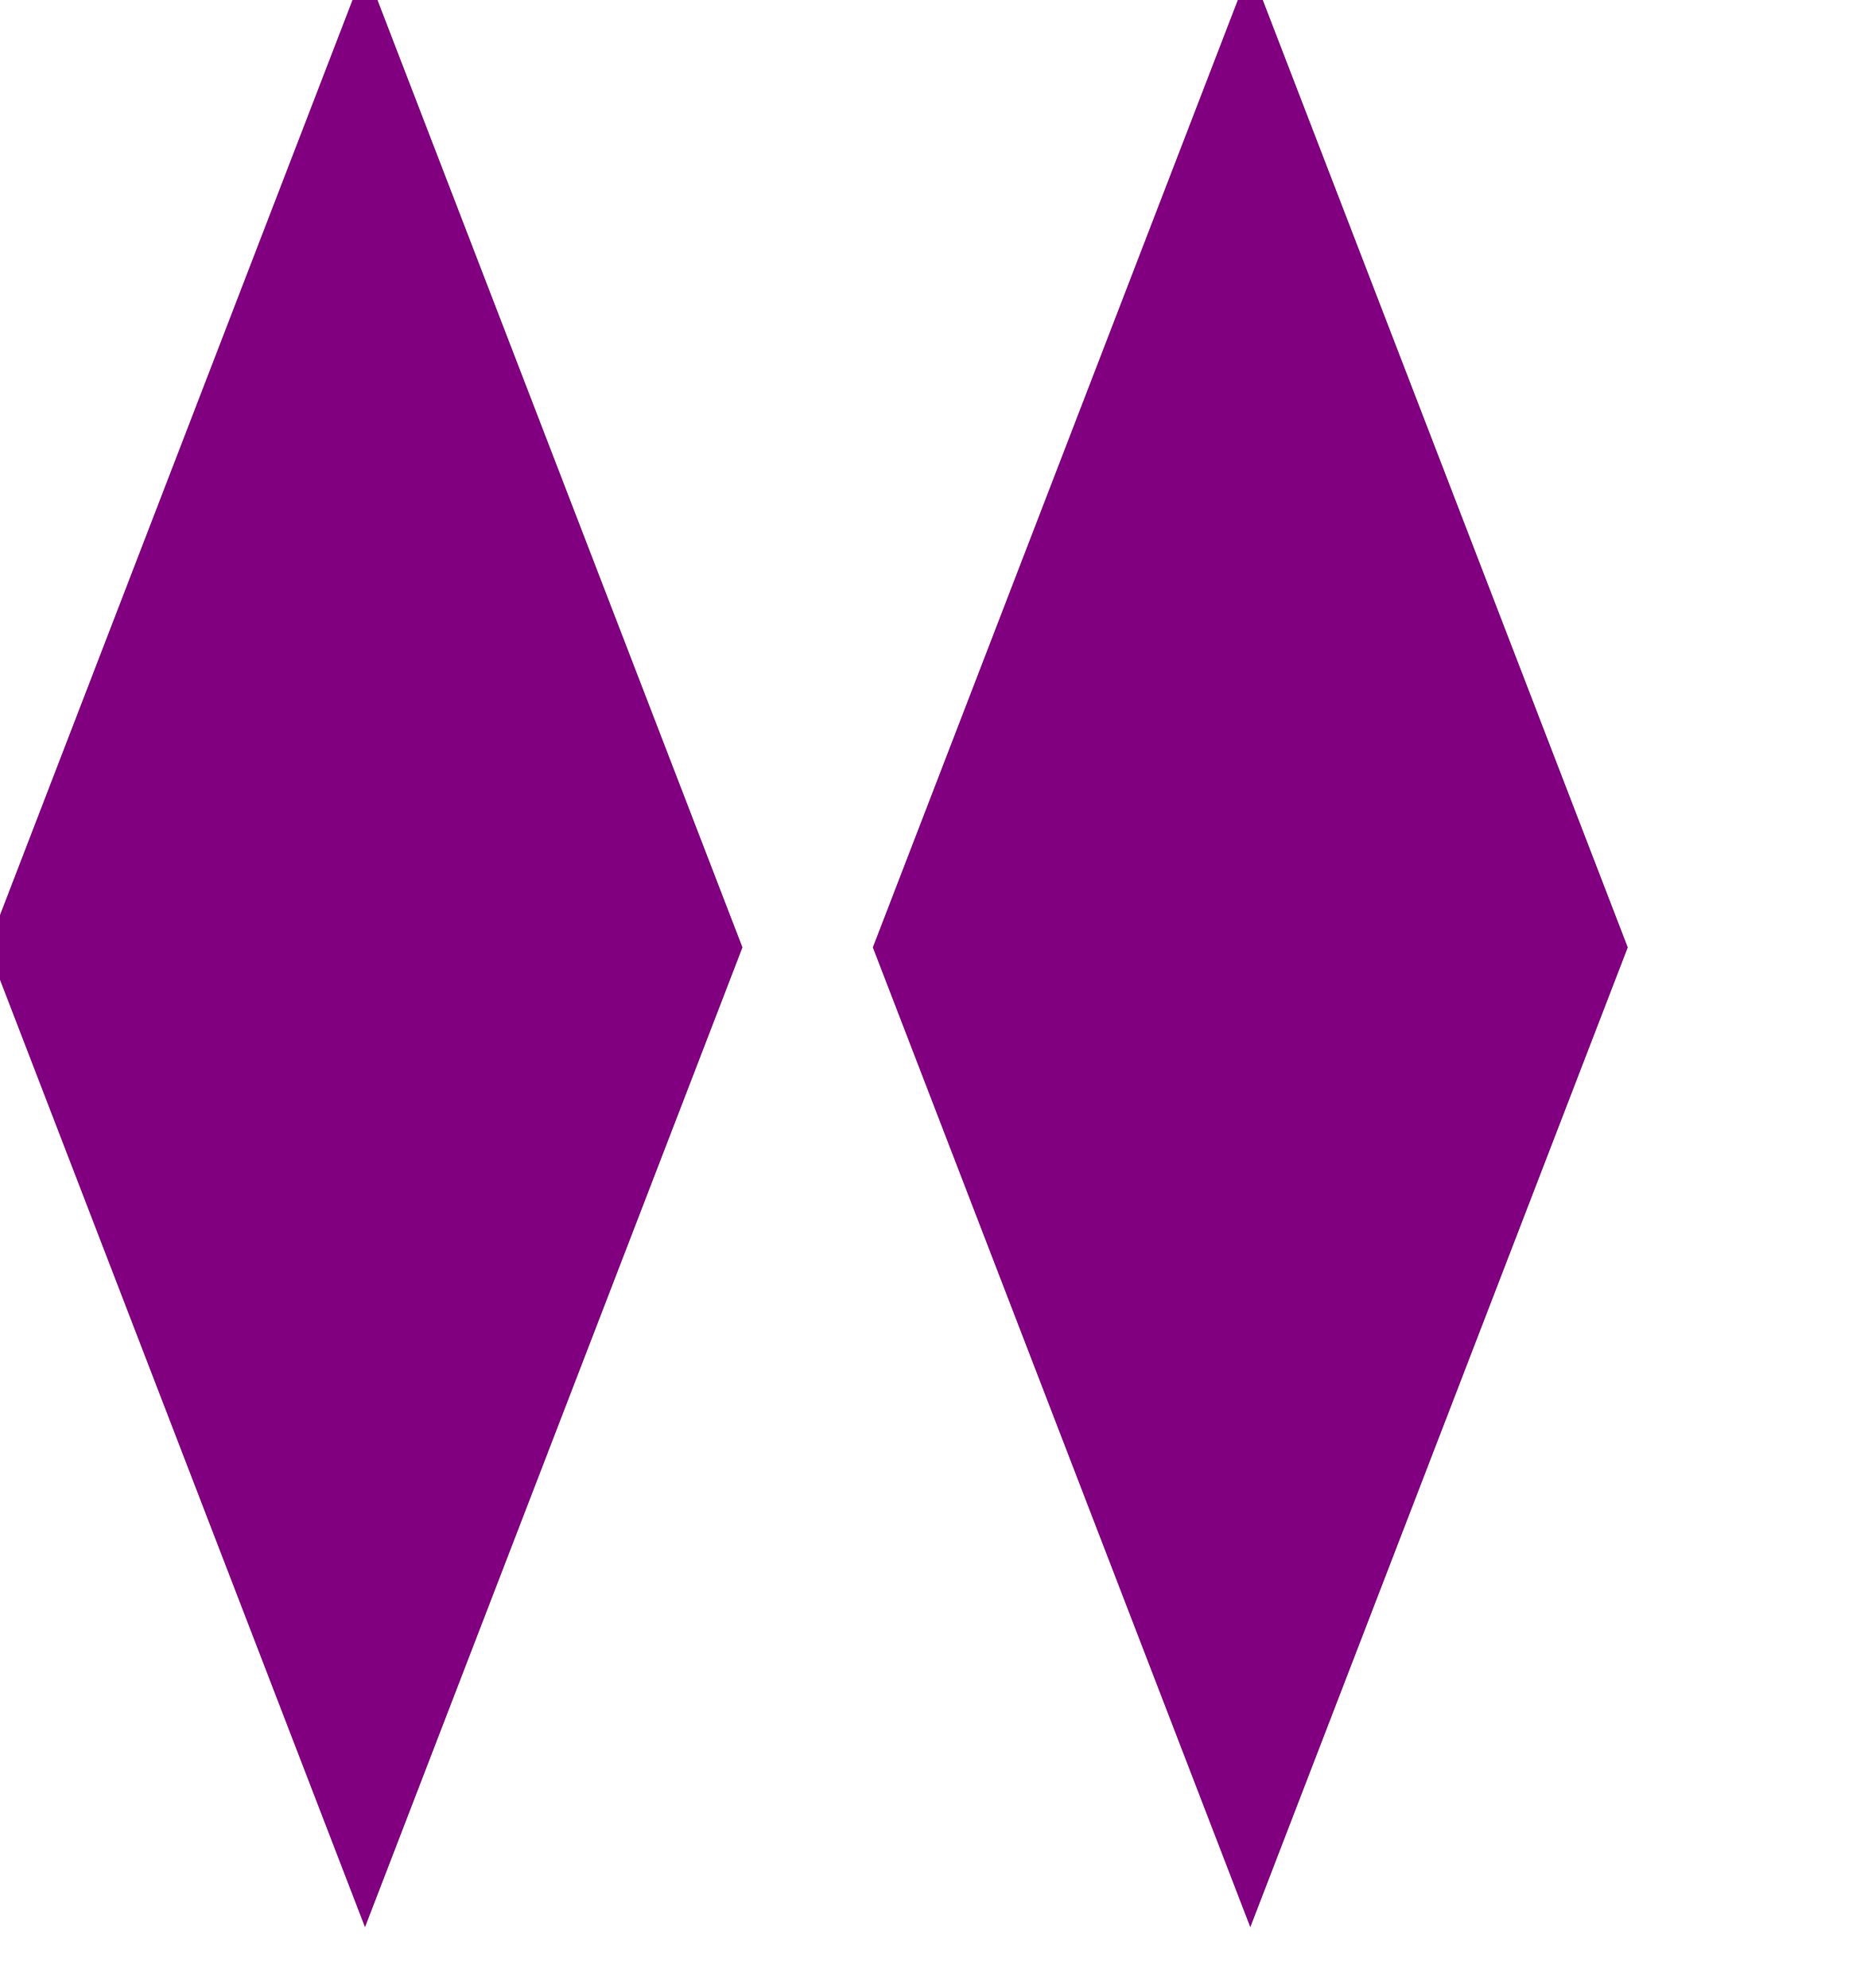
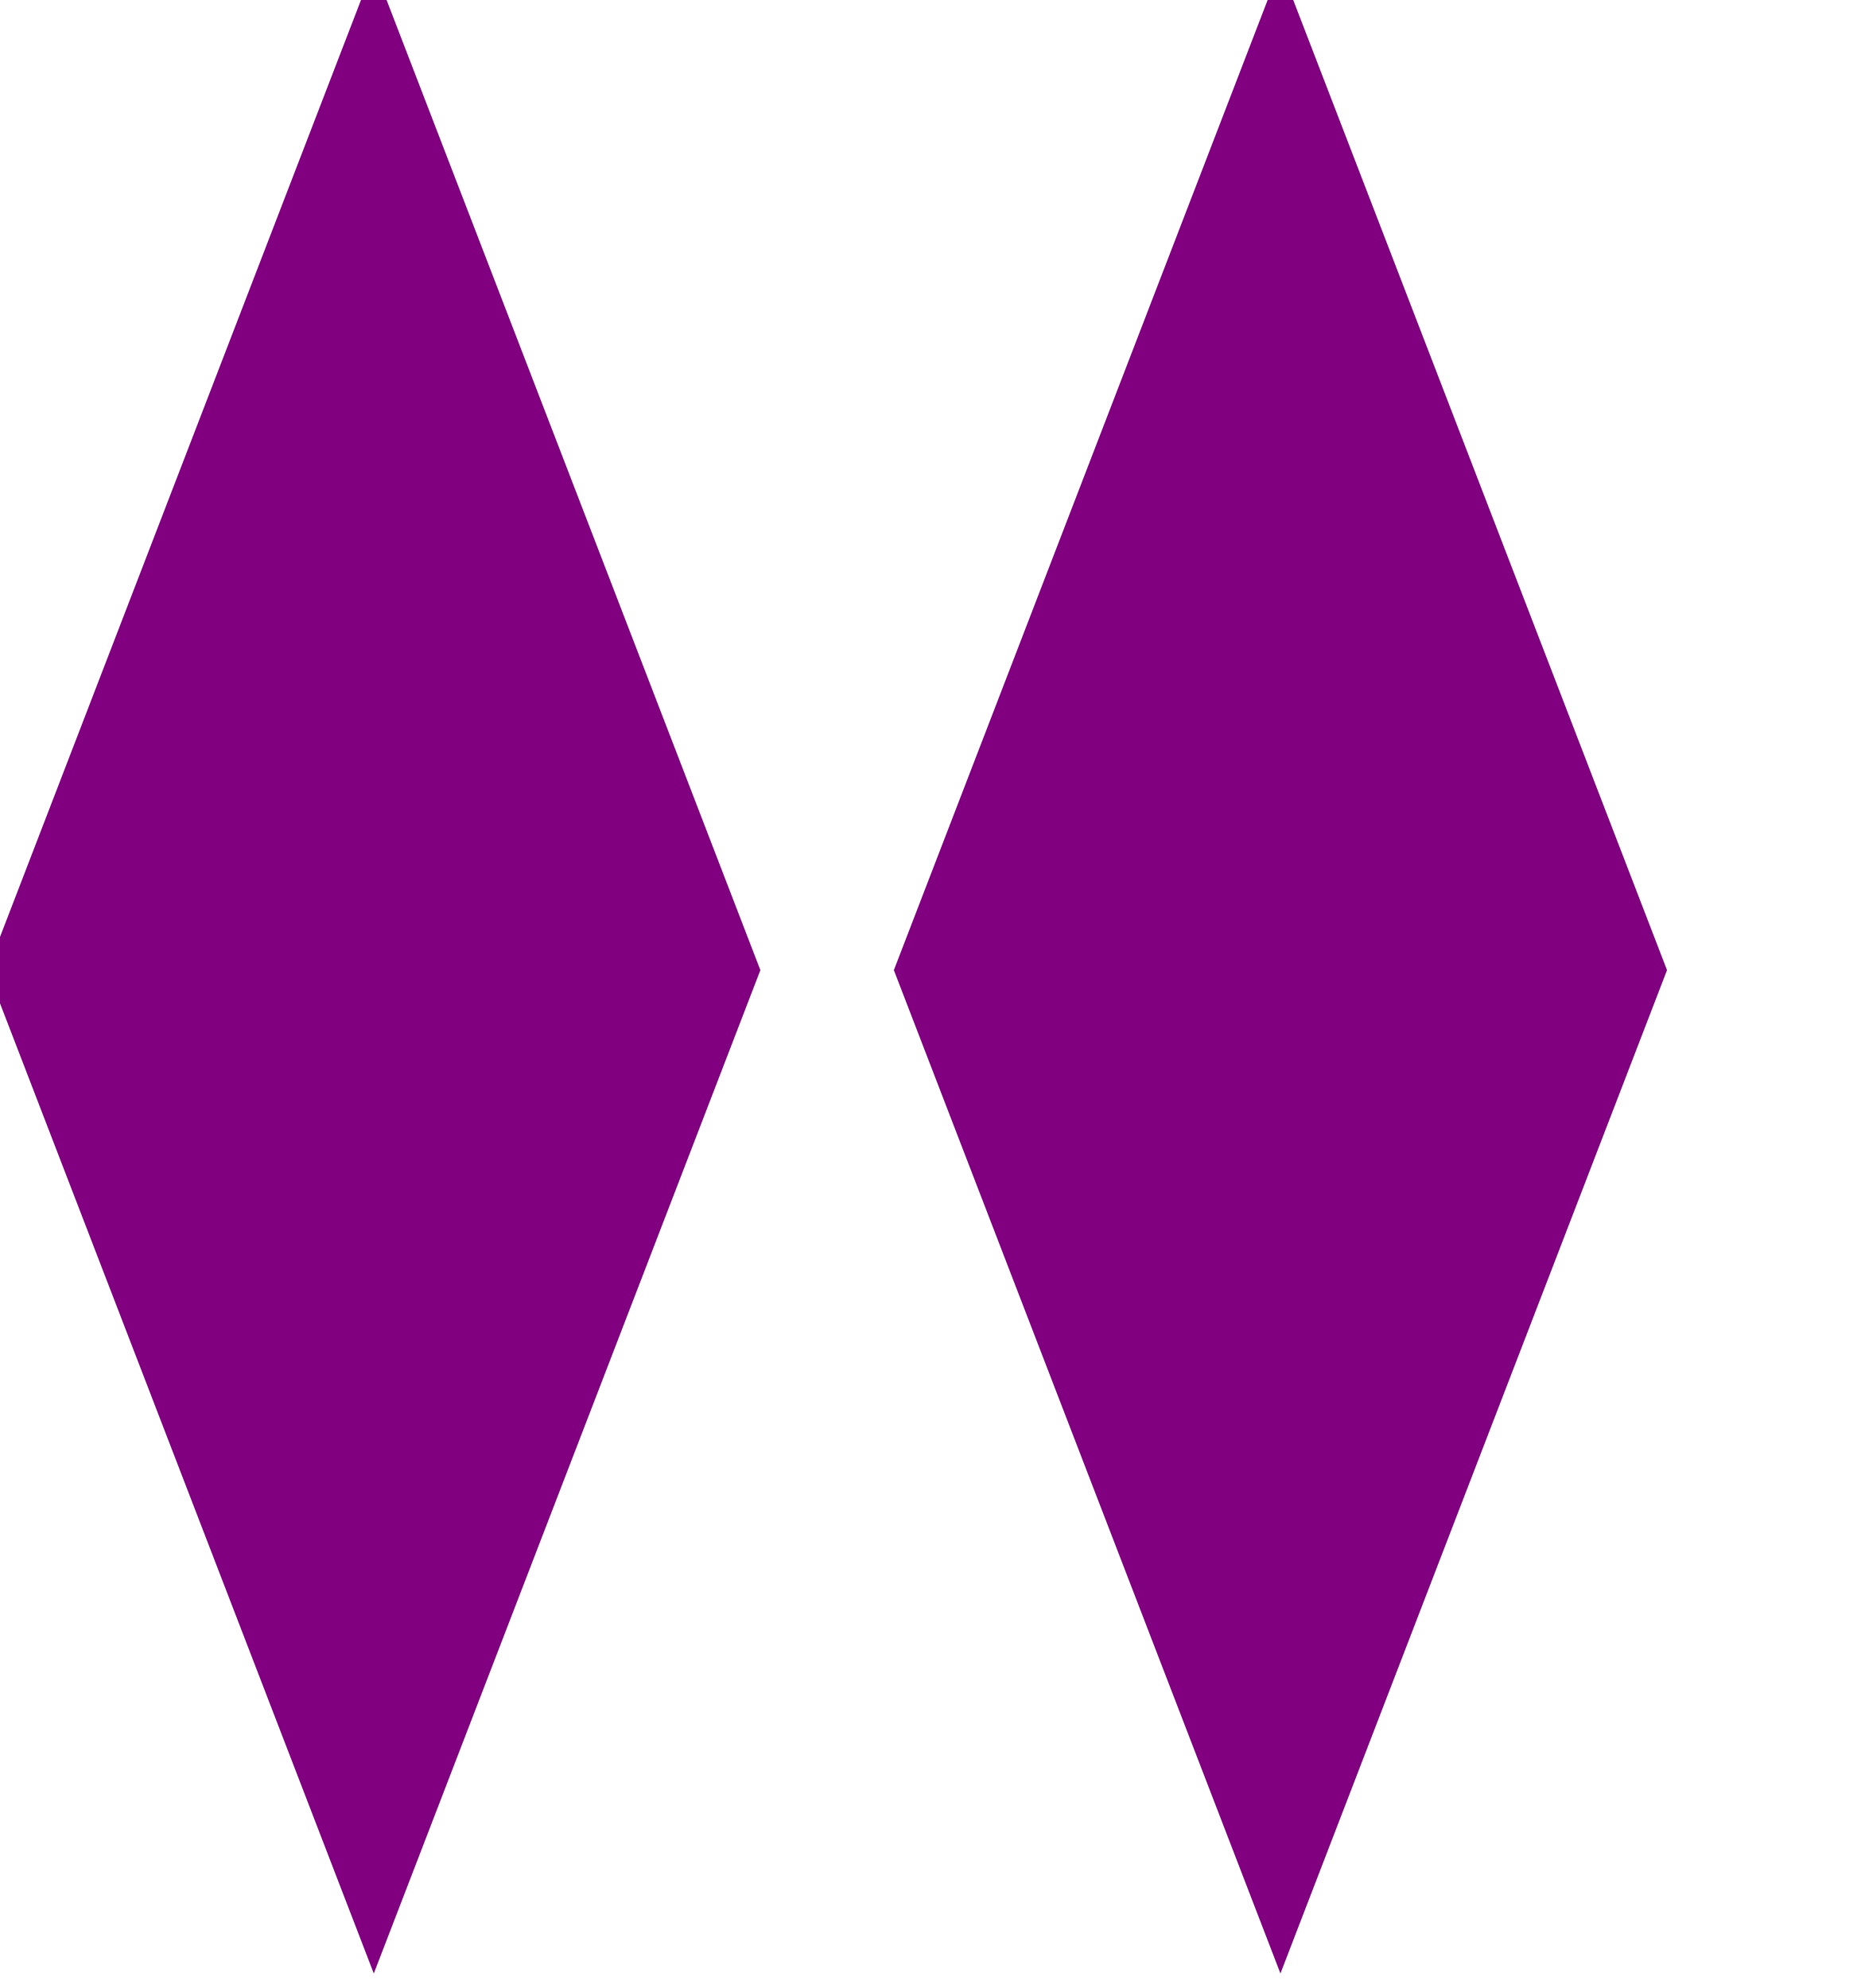
- <svg xmlns="http://www.w3.org/2000/svg" width="240" height="256">
+ <svg xmlns="http://www.w3.org/2000/svg" width="234" height="250">
  <g transform="translate(0)">
    <g style="stroke:purple;stroke-width:3;">
      <g style="fill:purple;">
        <polygon points="             0,122             47,0             94,122             47,244           " />
      </g>
    </g>
  </g>
  <g transform="translate(114)">
    <g style="stroke:purple;stroke-width:3;">
      <g style="fill:purple;">
        <polygon points="             0,122             47,0             94,122             47,244           " />
      </g>
    </g>
  </g>
</svg>
